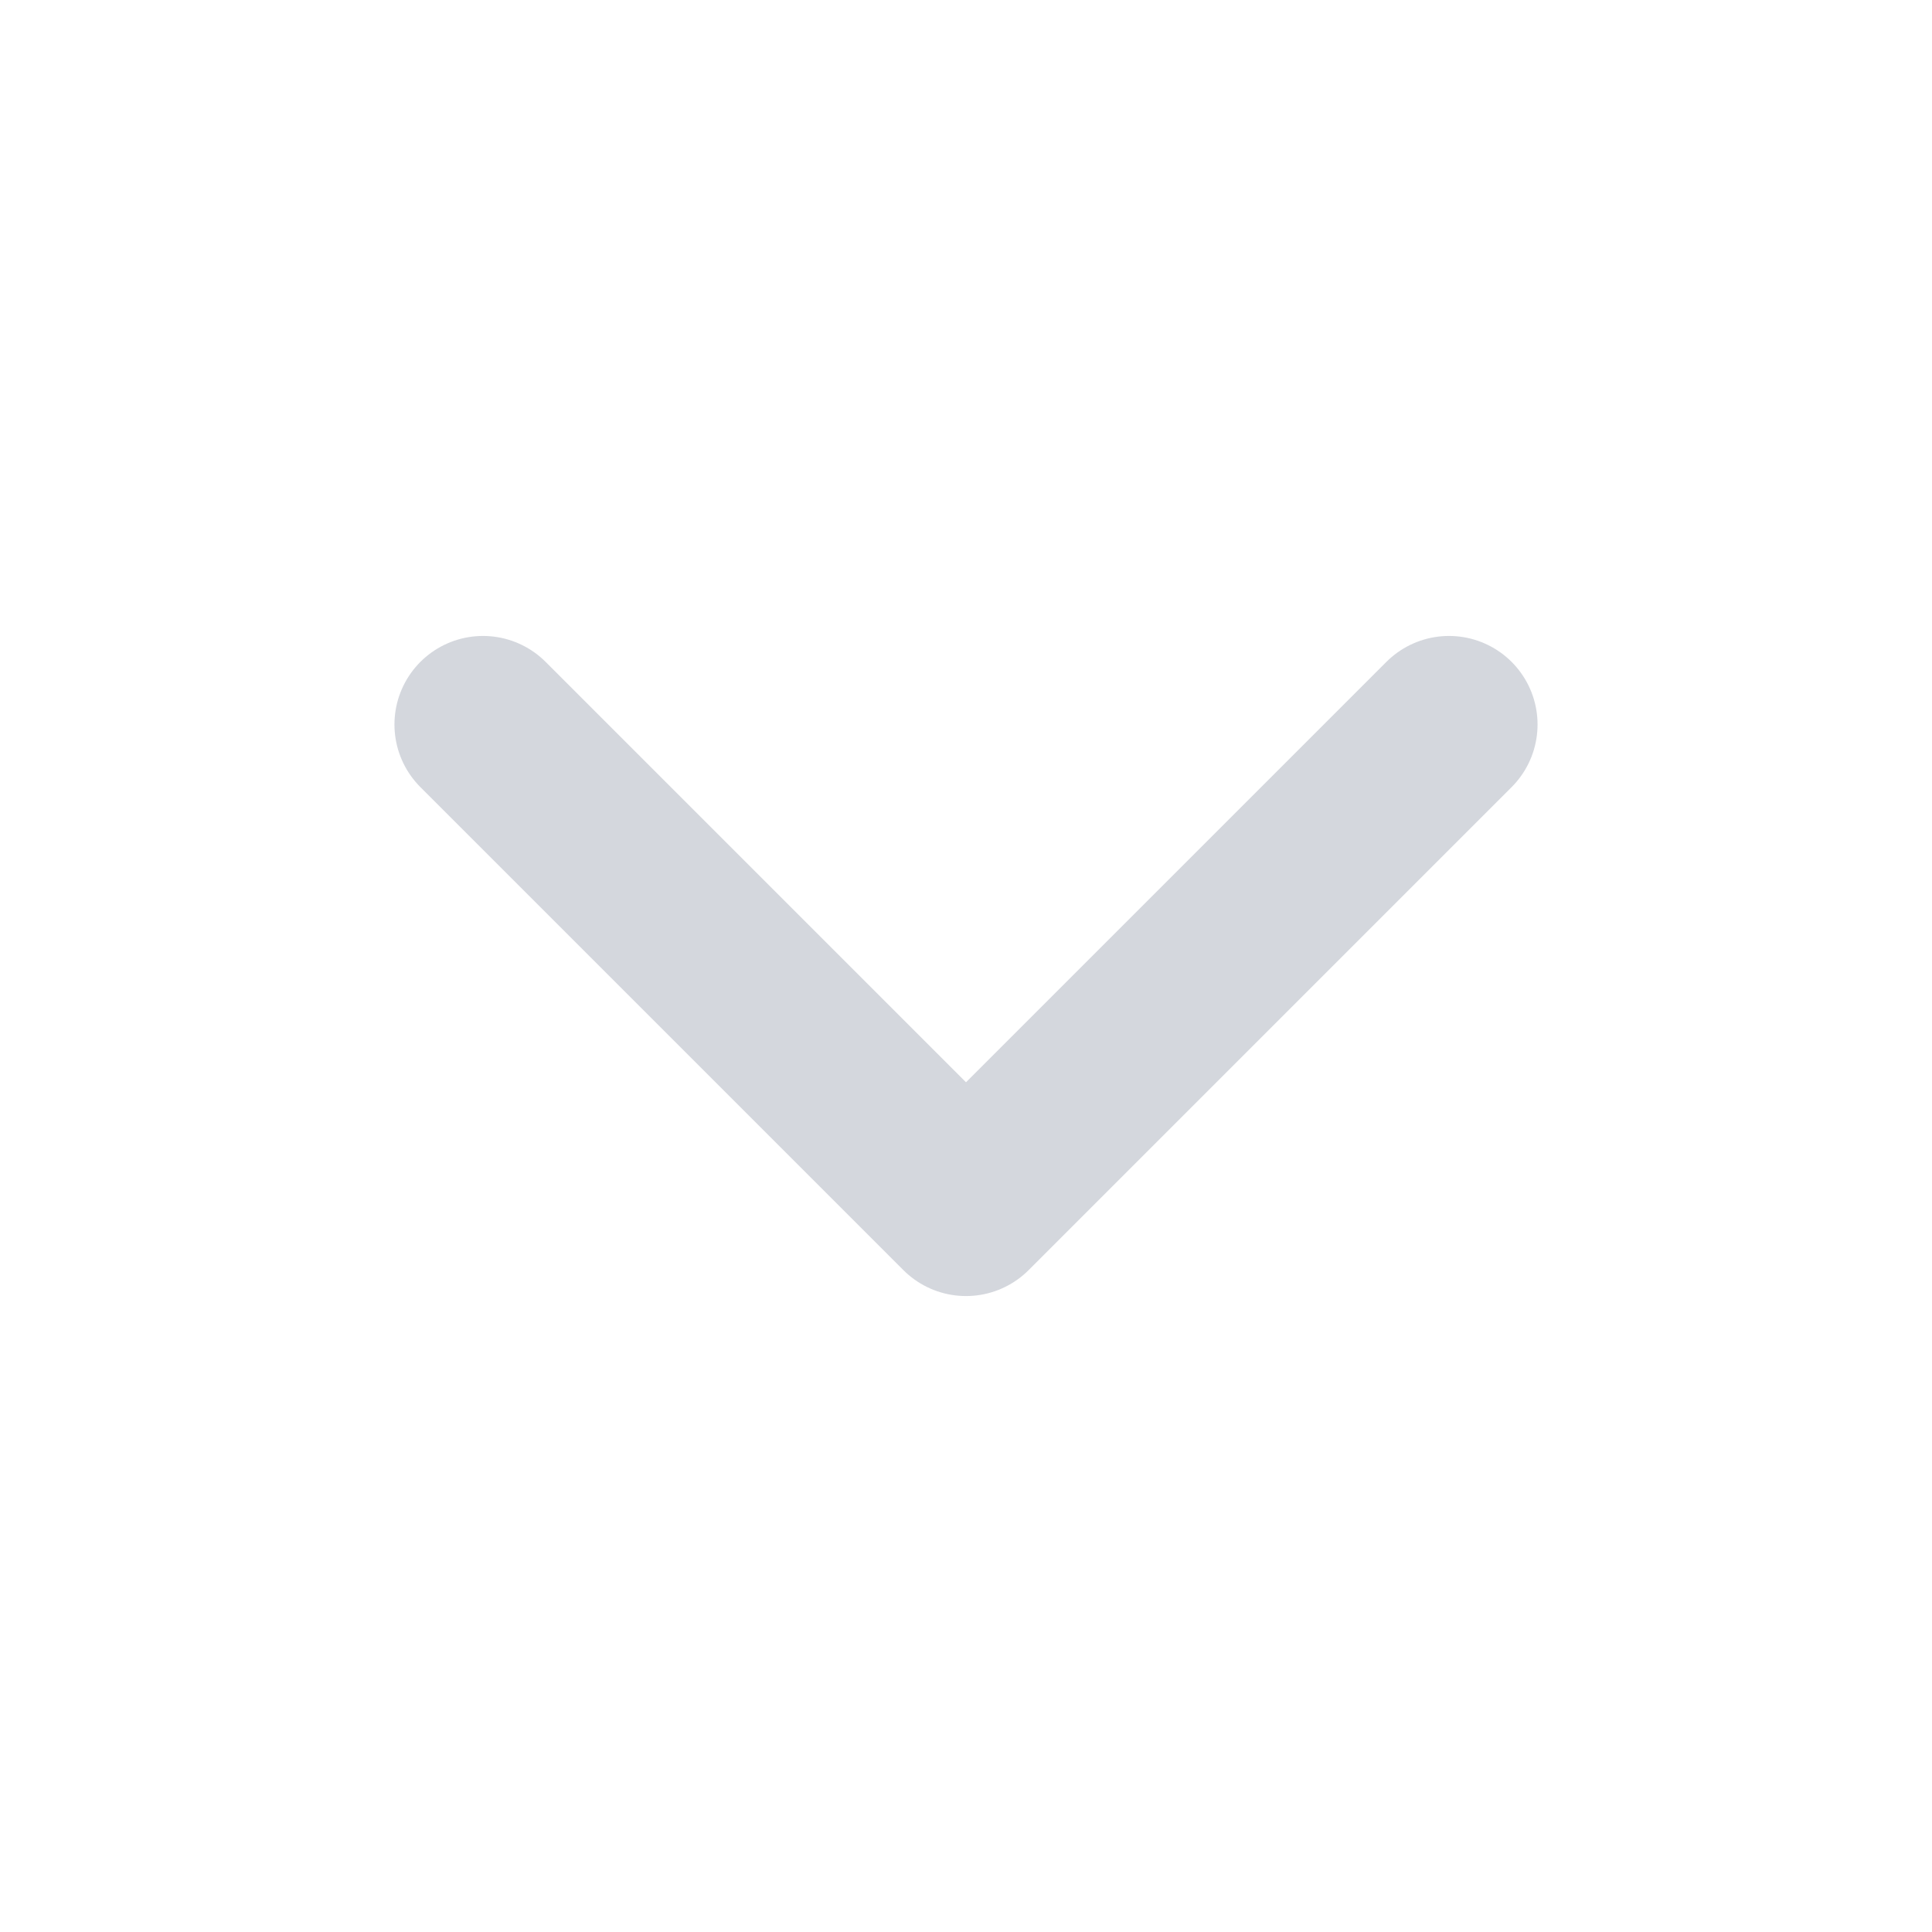
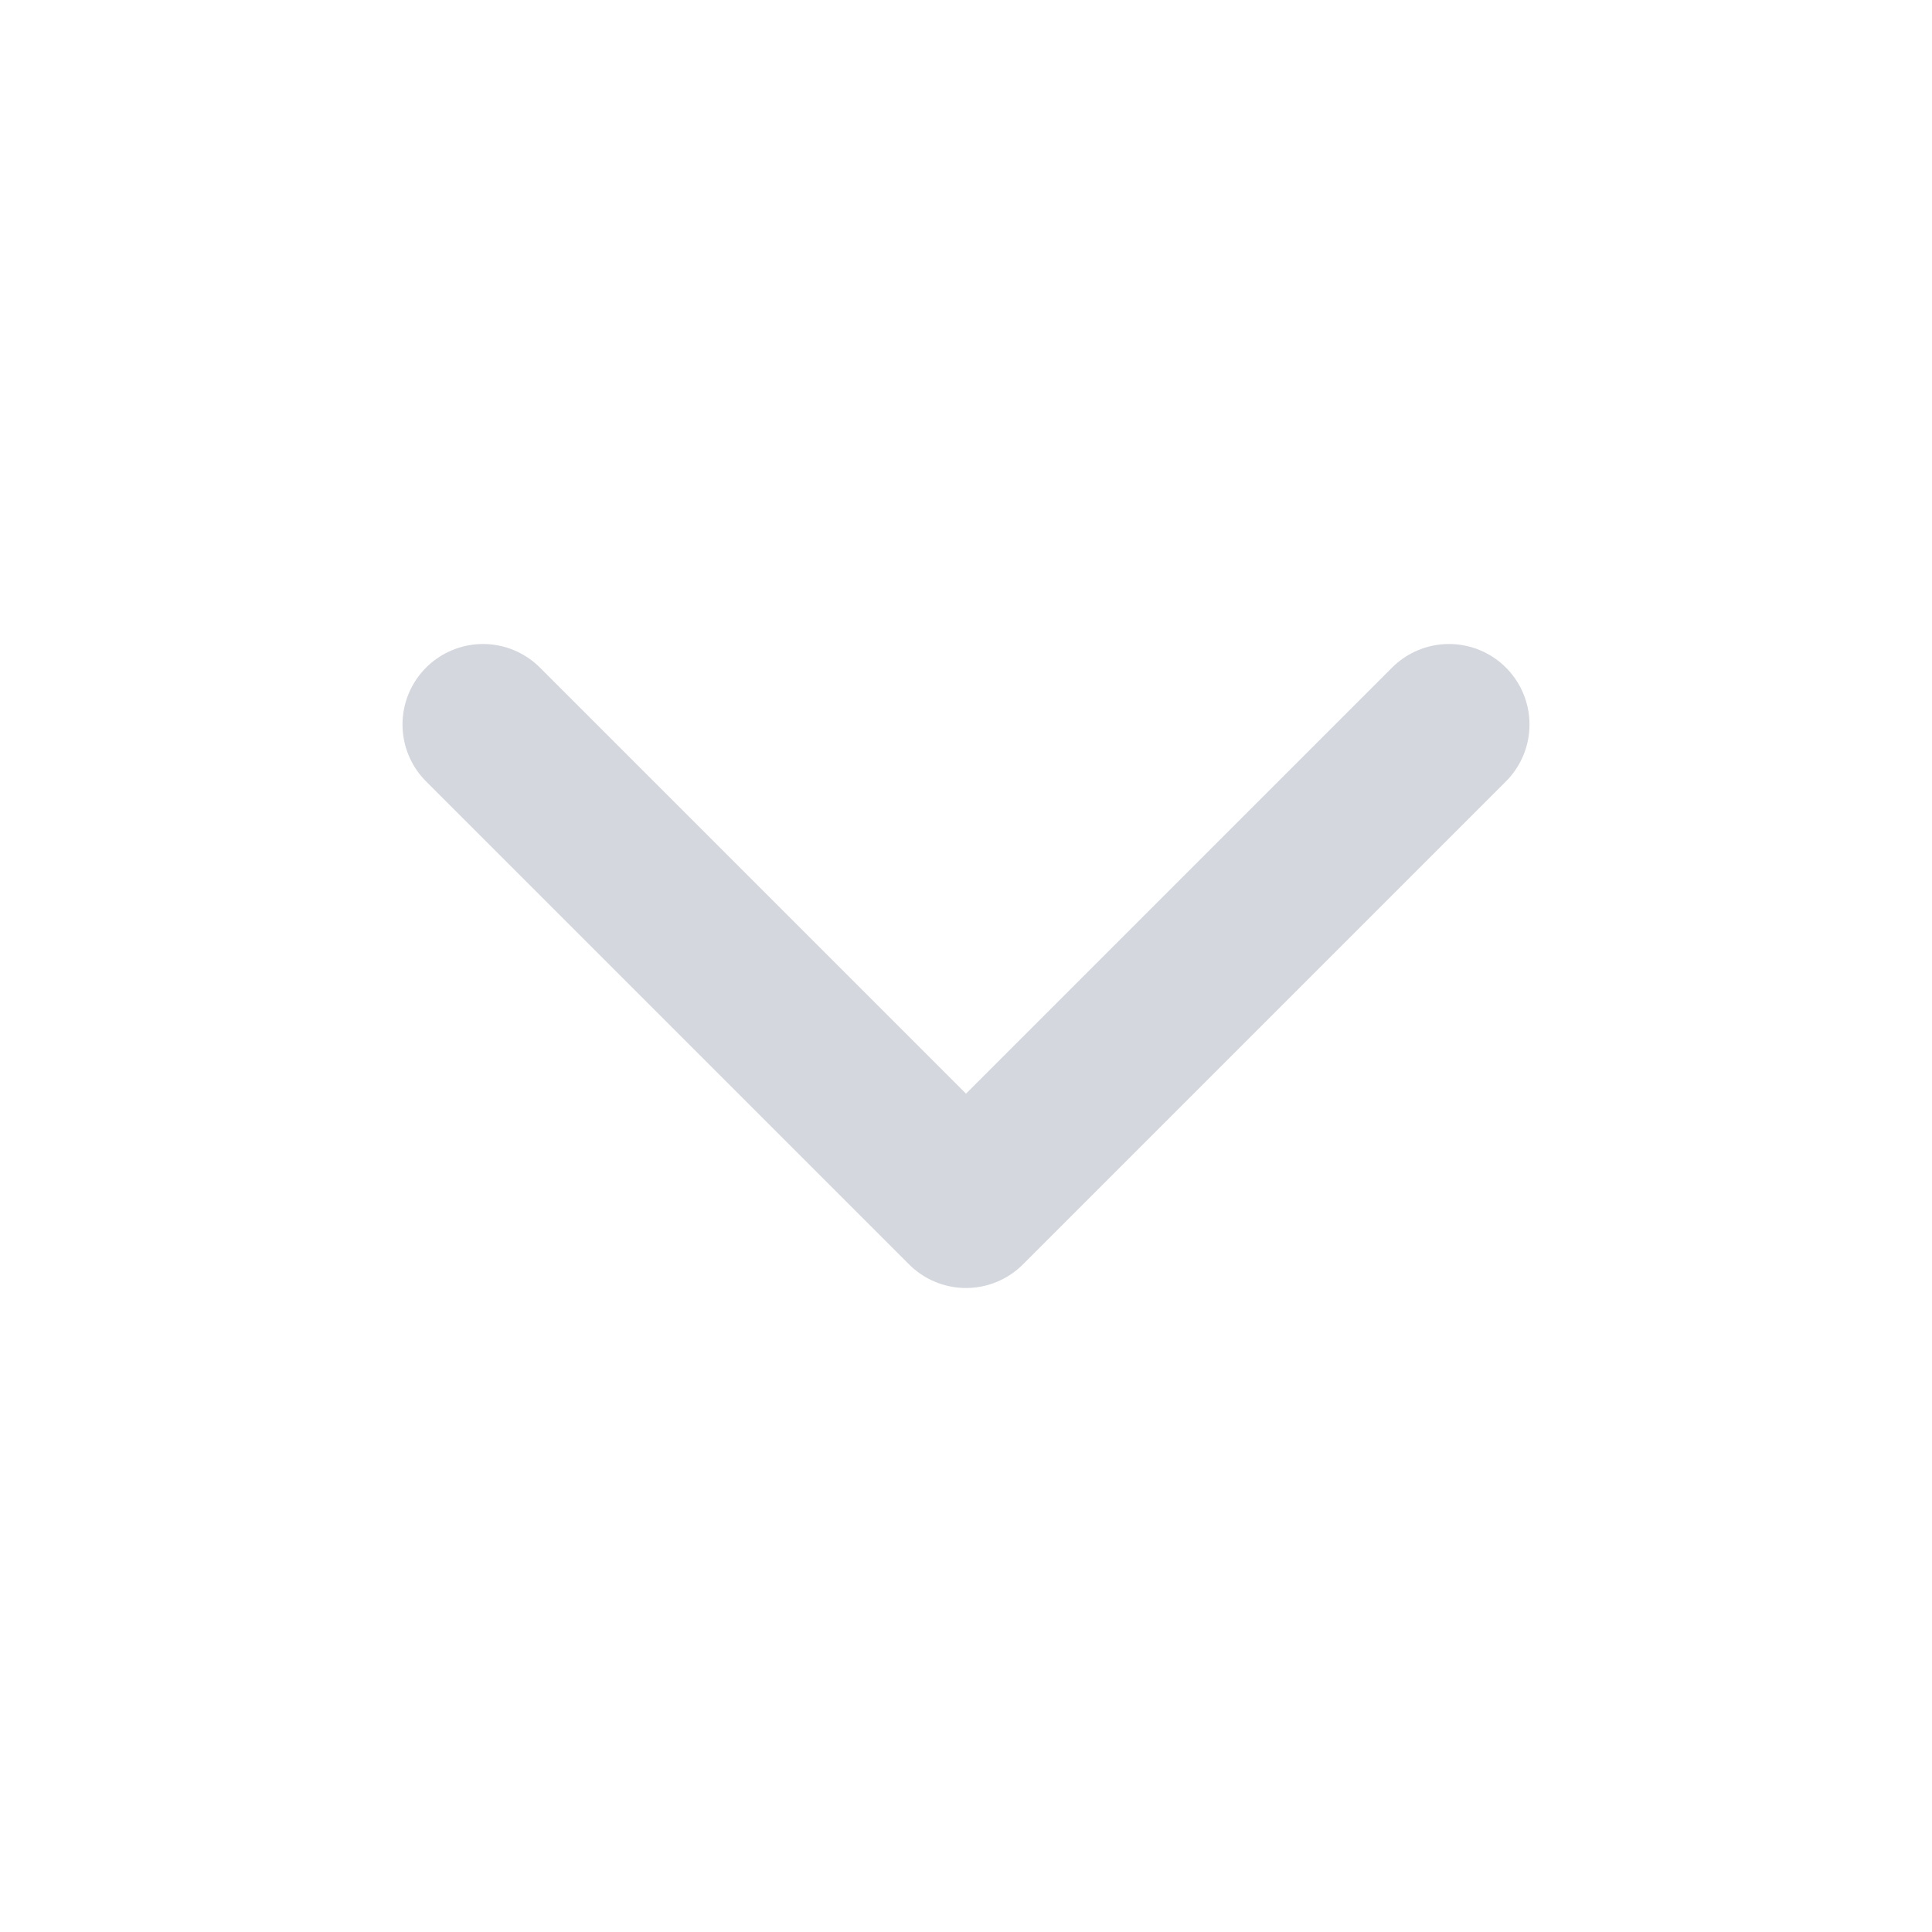
- <svg xmlns="http://www.w3.org/2000/svg" width="24" height="24" viewBox="0 0 24 24" fill="none" stroke="#D4D7DD" stroke-width="2.2" stroke-linecap="round" stroke-linejoin="round" class="lucide lucide-chevron-down" aria-hidden="true">
+ <svg xmlns="http://www.w3.org/2000/svg" width="24" height="24" viewBox="0 0 24 24" fill="none" stroke="#D4D7DD" stroke-width="2" stroke-linecap="round" stroke-linejoin="round" class="lucide lucide-chevron-down" aria-hidden="true">
  <path d="m6 9 6 6 6-6" />
</svg>
